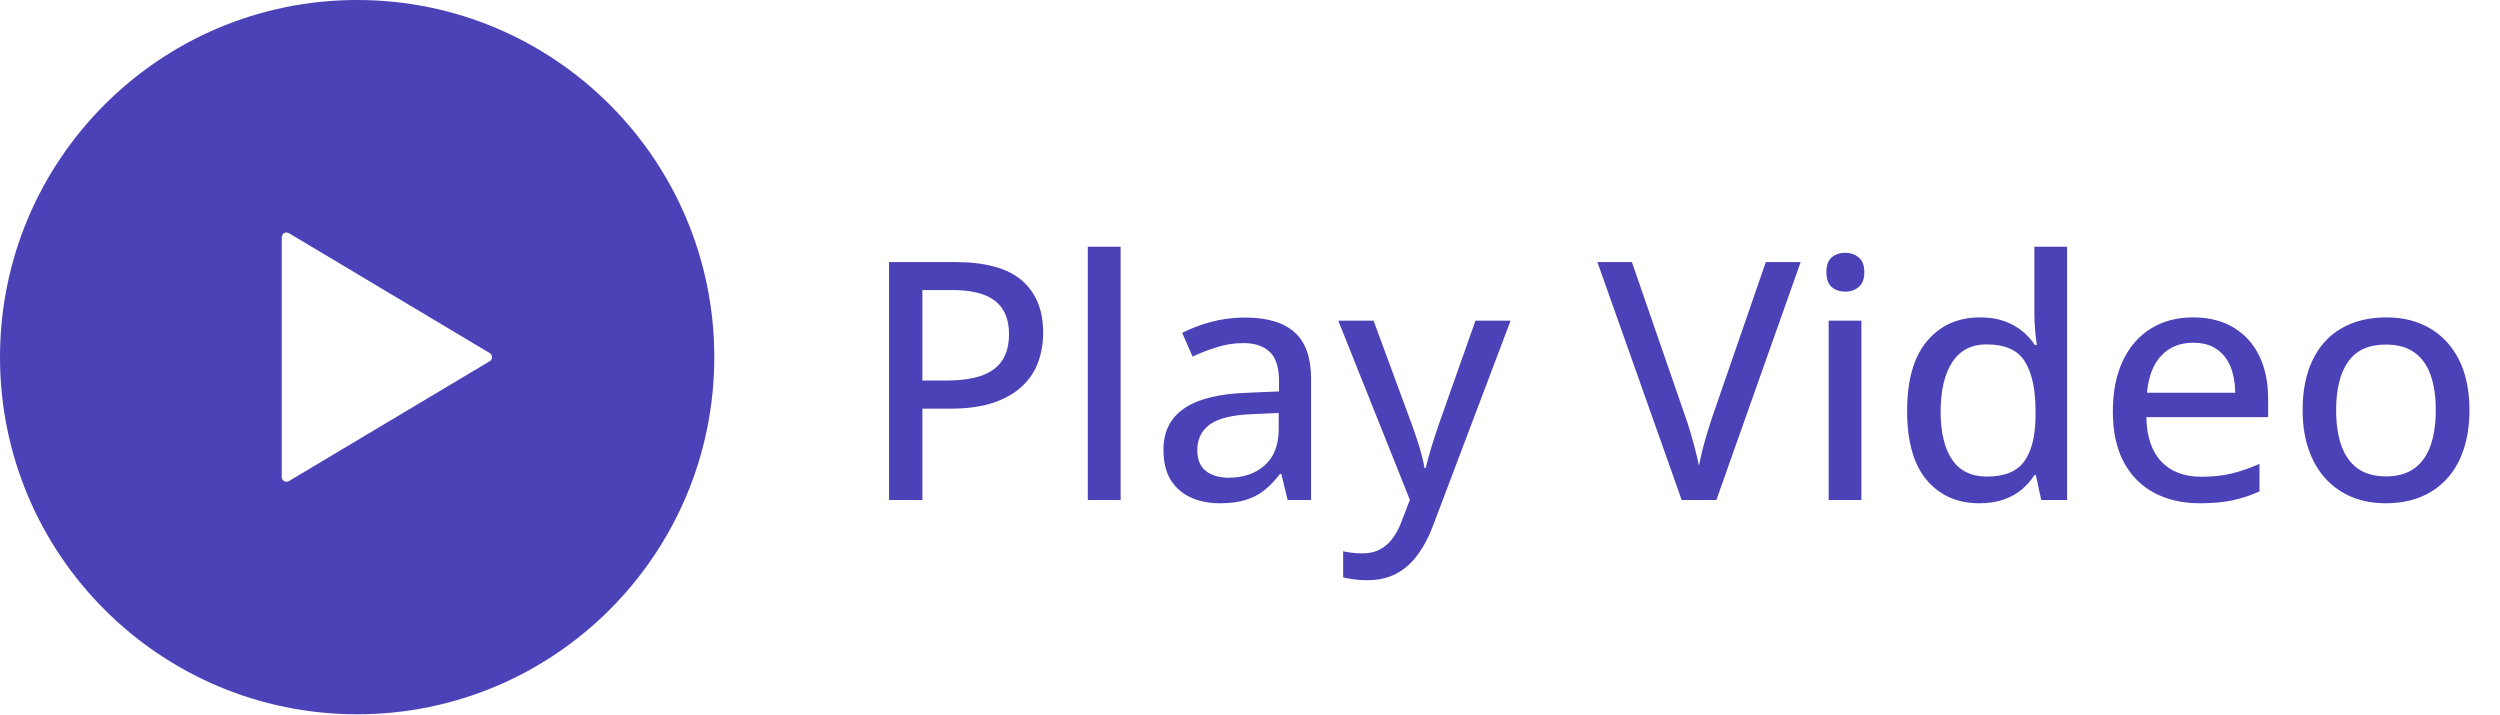
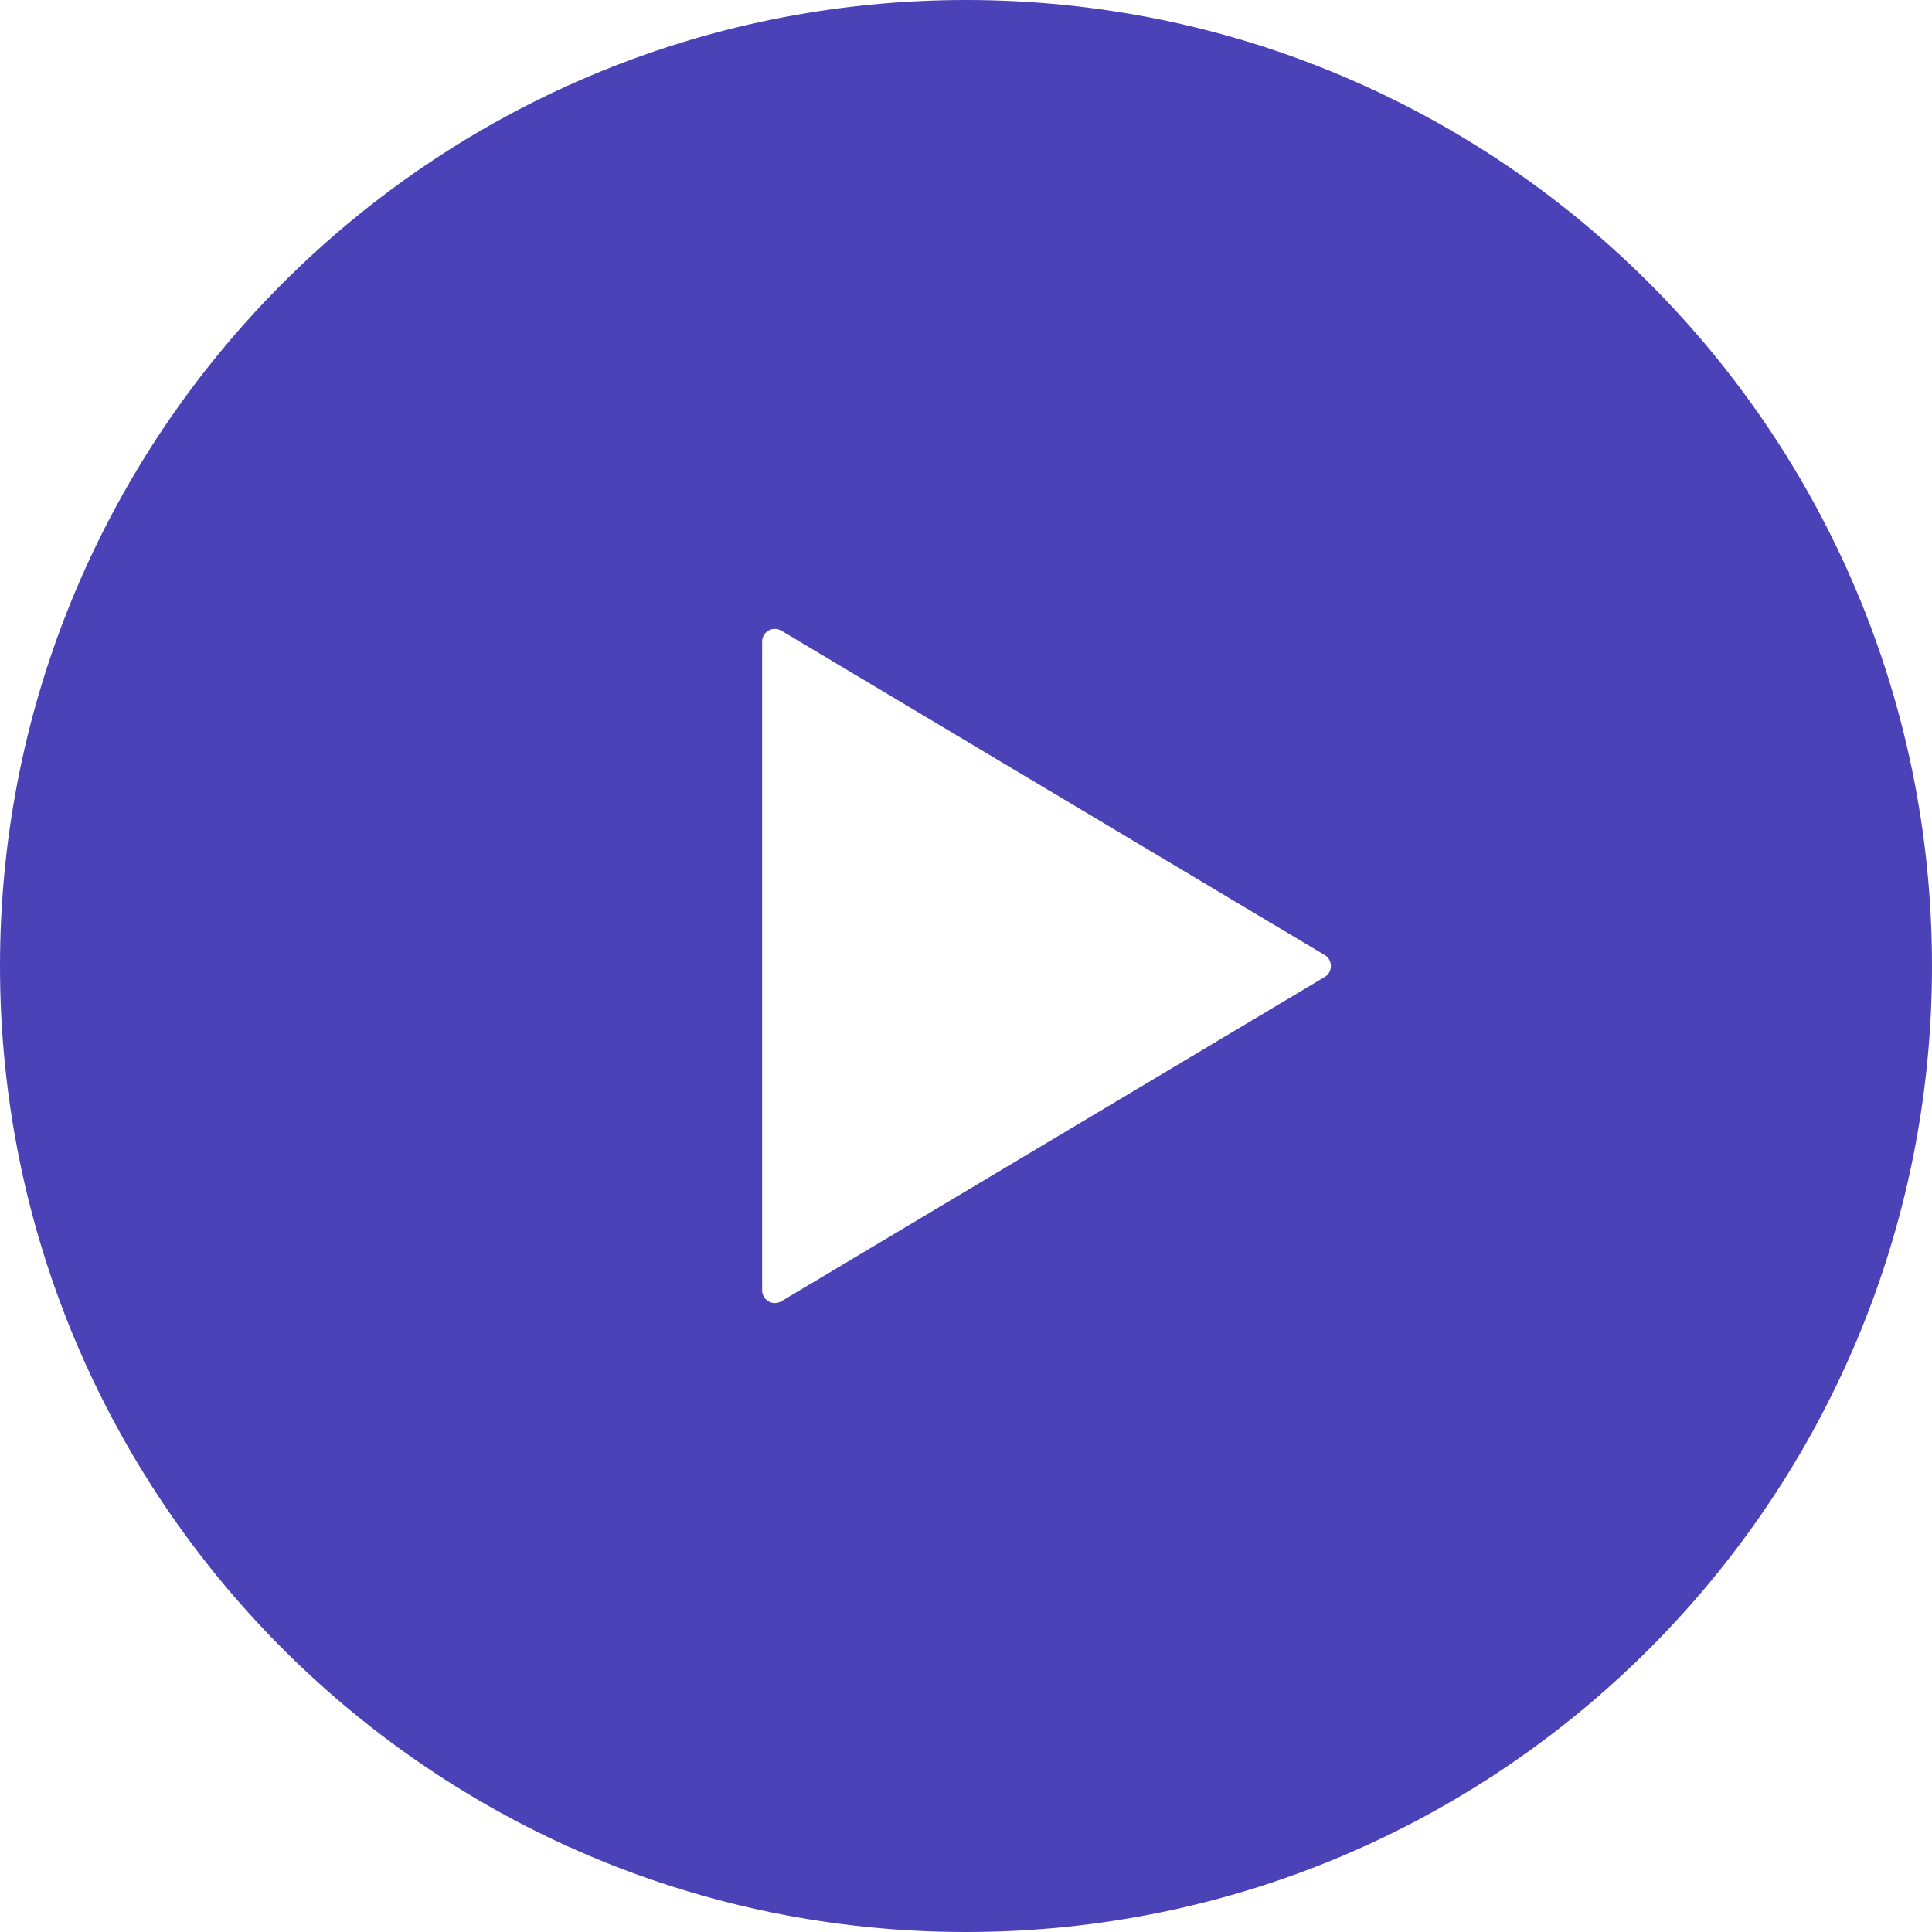
- <svg xmlns="http://www.w3.org/2000/svg" width="105" height="30" viewBox="0 0 105 30" fill="none">
-   <path d="M40.095 11.006C41.384 11.006 42.325 11.263 42.918 11.778C43.515 12.293 43.813 13.025 43.813 13.973C43.813 14.401 43.745 14.809 43.608 15.196C43.472 15.579 43.248 15.919 42.938 16.215C42.633 16.506 42.23 16.739 41.728 16.912C41.227 17.081 40.612 17.165 39.883 17.165H38.741V21H37.34V11.006H40.095ZM39.985 12.182H38.741V15.982H39.732C40.311 15.982 40.797 15.919 41.188 15.791C41.58 15.659 41.877 15.449 42.077 15.162C42.278 14.875 42.378 14.497 42.378 14.027C42.378 13.408 42.184 12.945 41.797 12.64C41.41 12.334 40.806 12.182 39.985 12.182ZM47.067 21H45.687V10.363H47.067V21ZM52.29 13.337C53.22 13.337 53.915 13.544 54.375 13.959C54.835 14.369 55.065 15.019 55.065 15.907V21H54.081L53.815 19.906H53.76C53.55 20.18 53.331 20.408 53.103 20.59C52.876 20.772 52.611 20.909 52.31 21C52.014 21.091 51.652 21.137 51.224 21.137C50.768 21.137 50.362 21.055 50.007 20.891C49.651 20.727 49.371 20.48 49.166 20.152C48.965 19.82 48.865 19.398 48.865 18.888C48.865 18.122 49.159 17.541 49.747 17.145C50.335 16.748 51.226 16.532 52.42 16.495L53.719 16.44V16.017C53.719 15.429 53.587 15.014 53.322 14.773C53.062 14.531 52.698 14.41 52.228 14.41C51.841 14.41 51.47 14.467 51.114 14.581C50.759 14.69 50.417 14.823 50.089 14.977L49.651 13.979C50.007 13.797 50.41 13.645 50.861 13.521C51.317 13.398 51.793 13.337 52.29 13.337ZM53.705 17.343L52.652 17.391C51.782 17.422 51.169 17.568 50.813 17.828C50.463 18.083 50.287 18.441 50.287 18.901C50.287 19.302 50.408 19.596 50.649 19.783C50.891 19.97 51.21 20.064 51.606 20.064C52.217 20.064 52.718 19.893 53.11 19.551C53.507 19.204 53.705 18.694 53.705 18.02V17.343ZM56.207 13.467H57.69L59.29 17.808C59.372 18.031 59.447 18.25 59.516 18.464C59.589 18.674 59.65 18.879 59.7 19.079C59.755 19.275 59.798 19.469 59.83 19.66H59.878C59.933 19.428 60.01 19.145 60.11 18.812C60.211 18.48 60.32 18.143 60.438 17.801L61.97 13.467H63.446L60.192 22.066C60.015 22.545 59.798 22.955 59.543 23.297C59.292 23.643 58.994 23.908 58.648 24.09C58.301 24.277 57.891 24.37 57.417 24.37C57.198 24.37 57.005 24.356 56.836 24.329C56.672 24.306 56.531 24.279 56.412 24.247V23.153C56.512 23.176 56.633 23.197 56.774 23.215C56.92 23.233 57.071 23.242 57.226 23.242C57.513 23.242 57.759 23.185 57.964 23.071C58.173 22.962 58.351 22.805 58.497 22.6C58.648 22.395 58.773 22.155 58.873 21.882L59.215 20.993L56.207 13.467ZM75.628 11.006L72.087 21H70.631L67.09 11.006H68.539L70.761 17.432C70.843 17.655 70.92 17.892 70.993 18.143C71.066 18.389 71.134 18.635 71.198 18.881C71.262 19.127 71.314 19.352 71.356 19.558C71.397 19.352 71.447 19.127 71.506 18.881C71.57 18.635 71.64 18.386 71.718 18.136C71.795 17.881 71.873 17.639 71.95 17.411L74.165 11.006H75.628ZM78.178 13.467V21H76.804V13.467H78.178ZM77.501 10.616C77.72 10.616 77.907 10.68 78.061 10.808C78.221 10.935 78.301 11.143 78.301 11.43C78.301 11.717 78.221 11.926 78.061 12.059C77.907 12.186 77.72 12.25 77.501 12.25C77.278 12.25 77.088 12.186 76.934 12.059C76.783 11.926 76.708 11.717 76.708 11.43C76.708 11.143 76.783 10.935 76.934 10.808C77.088 10.68 77.278 10.616 77.501 10.616ZM83.127 21.137C82.206 21.137 81.47 20.811 80.919 20.159C80.372 19.508 80.099 18.541 80.099 17.261C80.099 15.966 80.377 14.989 80.933 14.328C81.493 13.663 82.236 13.33 83.161 13.33C83.549 13.33 83.888 13.383 84.18 13.487C84.471 13.592 84.722 13.731 84.932 13.904C85.146 14.078 85.324 14.273 85.465 14.492H85.547C85.524 14.351 85.501 14.153 85.478 13.898C85.456 13.642 85.444 13.419 85.444 13.227V10.363H86.818V21H85.731L85.506 19.954H85.444C85.308 20.173 85.132 20.373 84.918 20.556C84.708 20.733 84.455 20.875 84.159 20.98C83.868 21.084 83.523 21.137 83.127 21.137ZM83.448 20.016C84.191 20.016 84.715 19.801 85.02 19.373C85.33 18.945 85.488 18.309 85.492 17.466V17.254C85.492 16.356 85.344 15.668 85.048 15.19C84.756 14.706 84.218 14.465 83.435 14.465C82.796 14.465 82.316 14.716 81.992 15.217C81.669 15.713 81.507 16.404 81.507 17.288C81.507 18.163 81.669 18.838 81.992 19.311C82.316 19.781 82.801 20.016 83.448 20.016ZM92.116 13.33C92.772 13.33 93.335 13.471 93.805 13.754C94.274 14.032 94.634 14.426 94.885 14.937C95.135 15.447 95.261 16.049 95.261 16.741V17.52H90.147C90.161 18.327 90.368 18.947 90.769 19.38C91.171 19.808 91.733 20.023 92.458 20.023C92.936 20.023 93.363 19.977 93.736 19.886C94.11 19.795 94.497 19.66 94.898 19.482V20.638C94.52 20.811 94.14 20.936 93.757 21.014C93.379 21.096 92.925 21.137 92.397 21.137C91.667 21.137 91.027 20.991 90.476 20.699C89.929 20.408 89.503 19.977 89.197 19.407C88.892 18.833 88.739 18.127 88.739 17.288C88.739 16.459 88.878 15.75 89.156 15.162C89.434 14.57 89.826 14.116 90.332 13.802C90.838 13.487 91.433 13.33 92.116 13.33ZM92.109 14.396C91.553 14.396 91.107 14.579 90.769 14.943C90.432 15.303 90.234 15.821 90.175 16.495H93.88C93.875 16.08 93.809 15.716 93.682 15.401C93.554 15.087 93.36 14.841 93.101 14.663C92.845 14.485 92.515 14.396 92.109 14.396ZM103.717 17.22C103.717 17.84 103.635 18.393 103.471 18.881C103.311 19.364 103.076 19.774 102.767 20.111C102.461 20.444 102.092 20.699 101.659 20.877C101.226 21.05 100.736 21.137 100.189 21.137C99.679 21.137 99.21 21.05 98.781 20.877C98.357 20.699 97.991 20.444 97.681 20.111C97.371 19.774 97.132 19.364 96.963 18.881C96.794 18.393 96.71 17.84 96.71 17.22C96.71 16.395 96.851 15.693 97.134 15.114C97.416 14.531 97.82 14.089 98.344 13.788C98.872 13.483 99.501 13.33 100.23 13.33C100.923 13.33 101.532 13.483 102.056 13.788C102.58 14.093 102.988 14.536 103.279 15.114C103.571 15.693 103.717 16.395 103.717 17.22ZM98.118 17.22C98.118 17.799 98.191 18.297 98.337 18.717C98.487 19.131 98.715 19.451 99.02 19.674C99.33 19.897 99.729 20.009 100.217 20.009C100.695 20.009 101.09 19.897 101.399 19.674C101.709 19.451 101.937 19.131 102.083 18.717C102.229 18.297 102.302 17.799 102.302 17.22C102.302 16.645 102.229 16.153 102.083 15.743C101.937 15.333 101.709 15.019 101.399 14.8C101.094 14.581 100.695 14.472 100.203 14.472C99.483 14.472 98.954 14.713 98.617 15.196C98.284 15.675 98.118 16.349 98.118 17.22Z" fill="#4C42B8" />
+ <svg xmlns="http://www.w3.org/2000/svg" width="30" height="30" viewBox="0 0 30 30" fill="none">
  <path d="M15 0C6.716 0 0 6.716 0 15C0 23.284 6.716 30 15 30C23.284 30 30 23.284 30 15C30 6.716 23.284 0 15 0ZM20.57 15.17L12.133 20.206C12.072 20.242 11.995 20.244 11.933 20.207C11.873 20.173 11.834 20.108 11.834 20.035V14.999V9.964C11.834 9.892 11.873 9.826 11.933 9.791C11.995 9.756 12.072 9.758 12.133 9.793L20.57 14.83C20.63 14.864 20.666 14.931 20.666 14.999C20.666 15.07 20.631 15.135 20.57 15.17Z" fill="#4C42B8" />
</svg>
